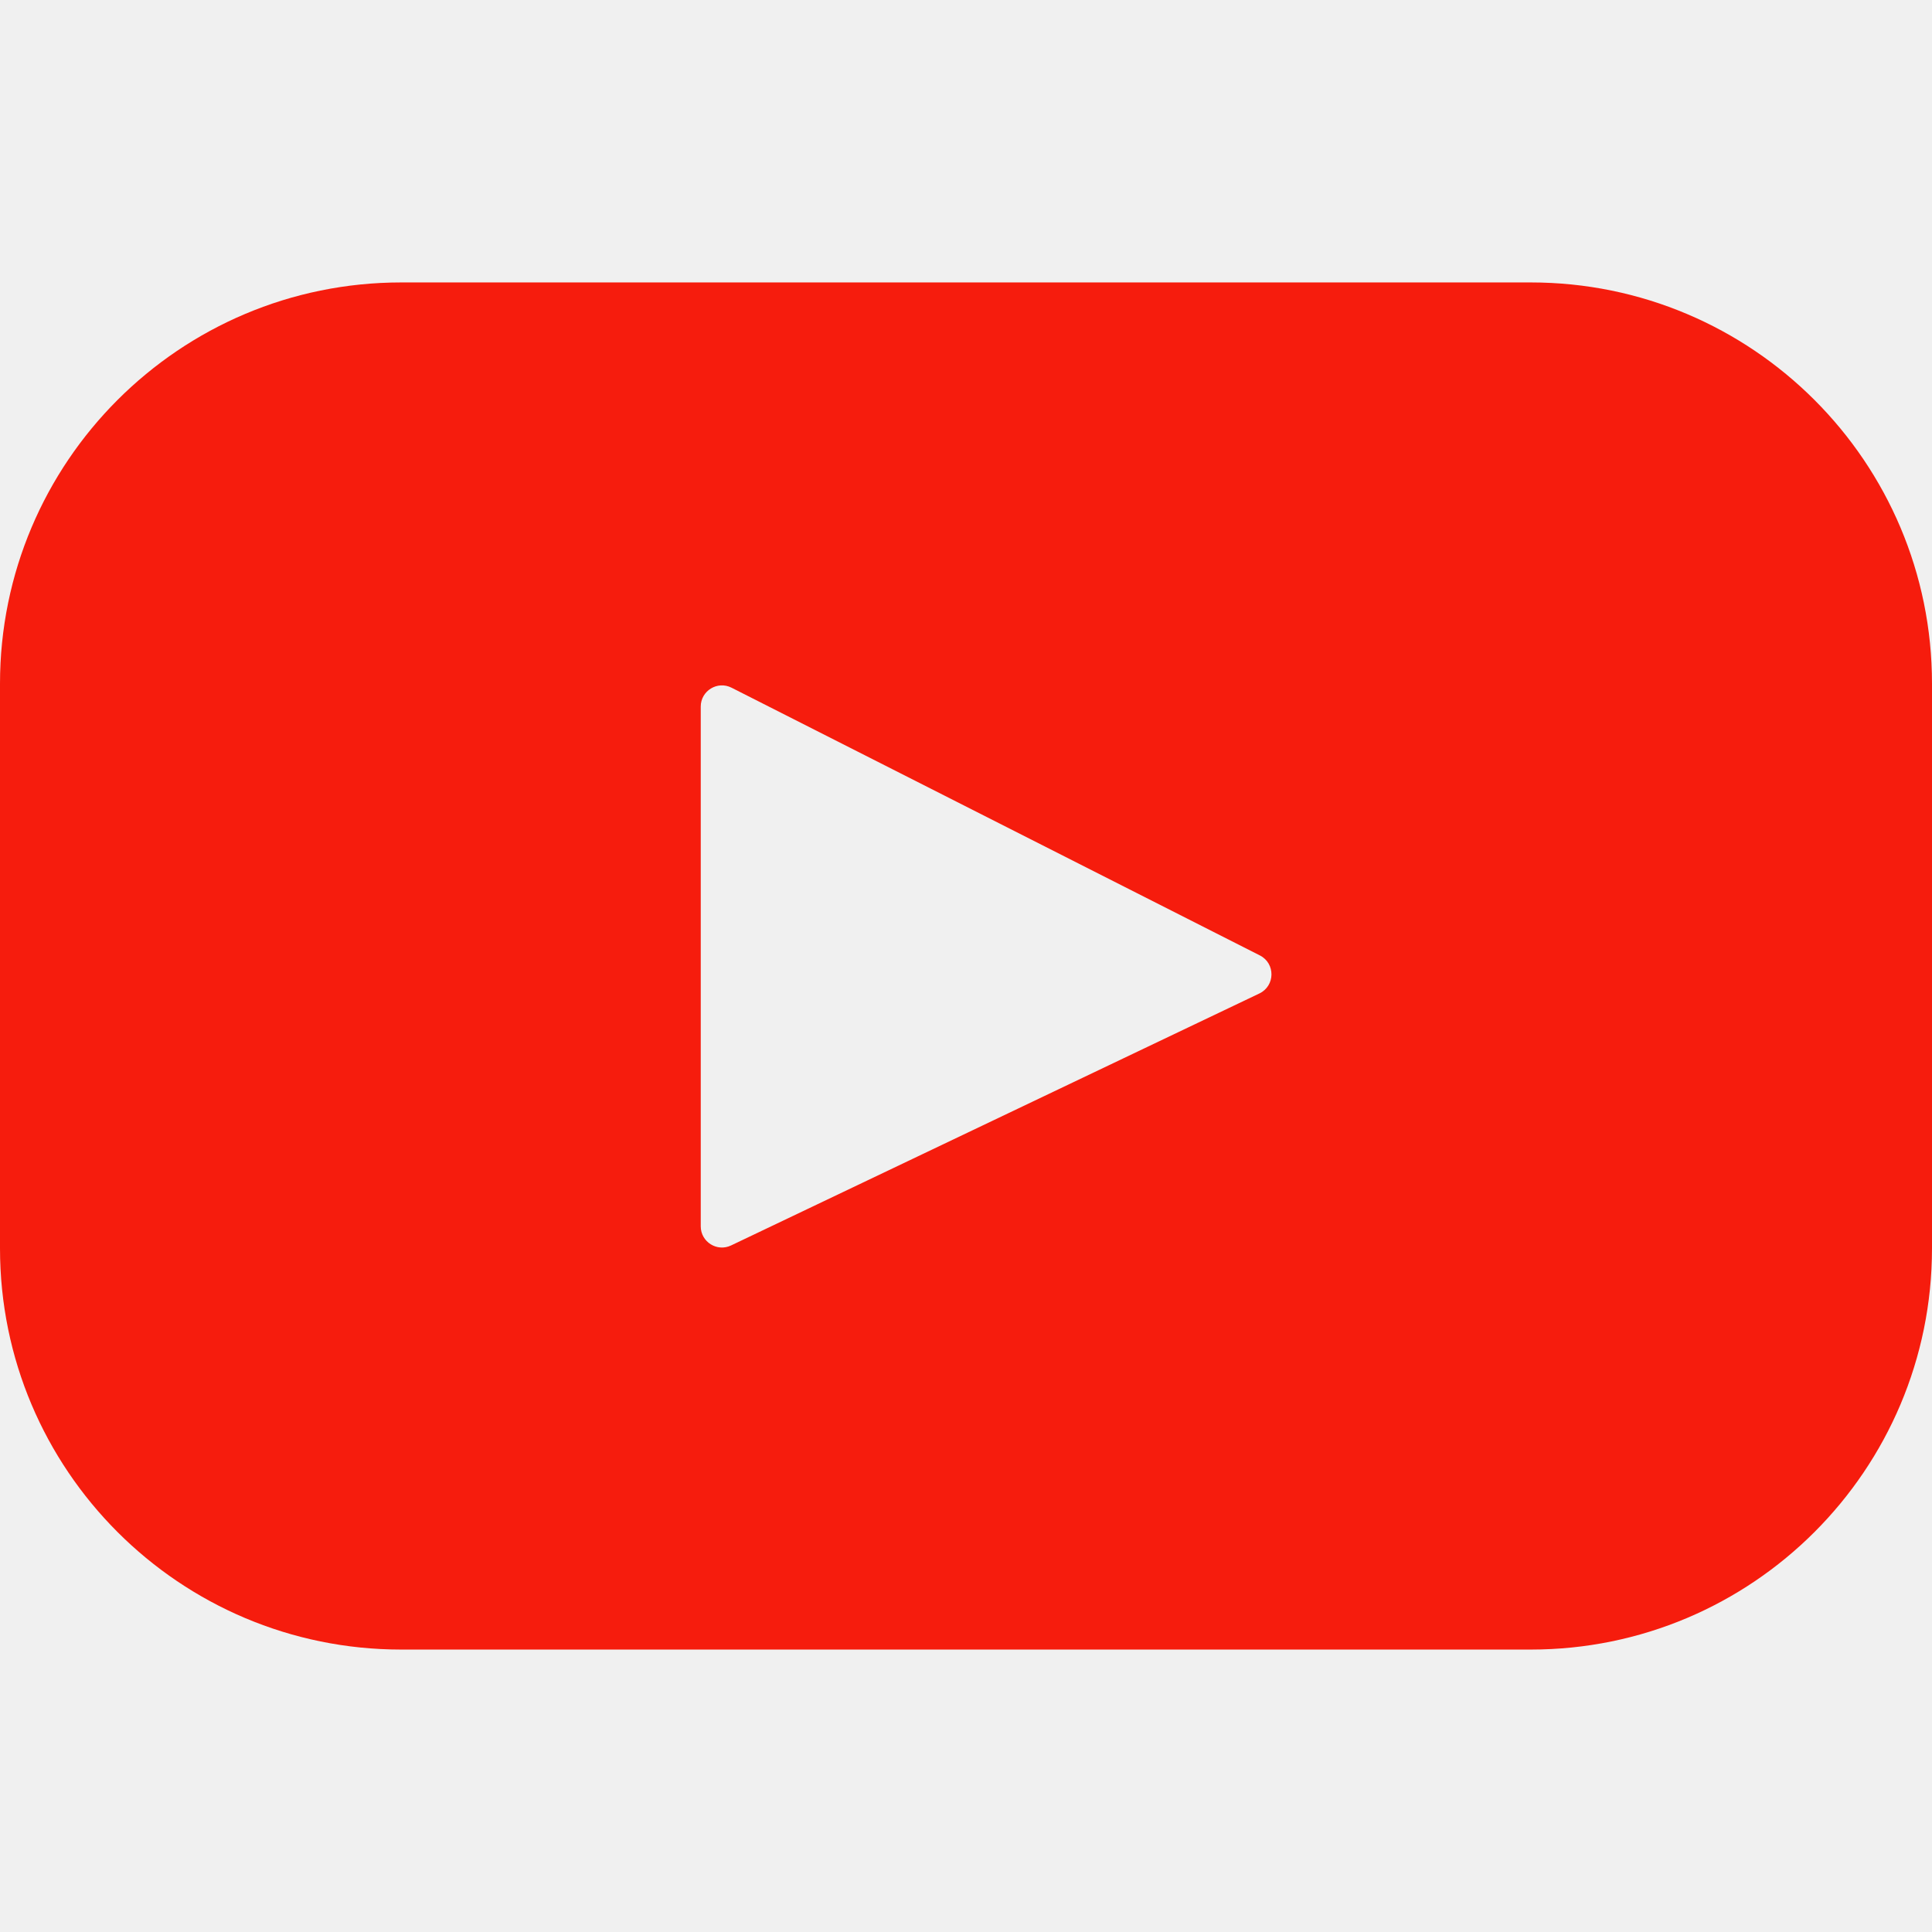
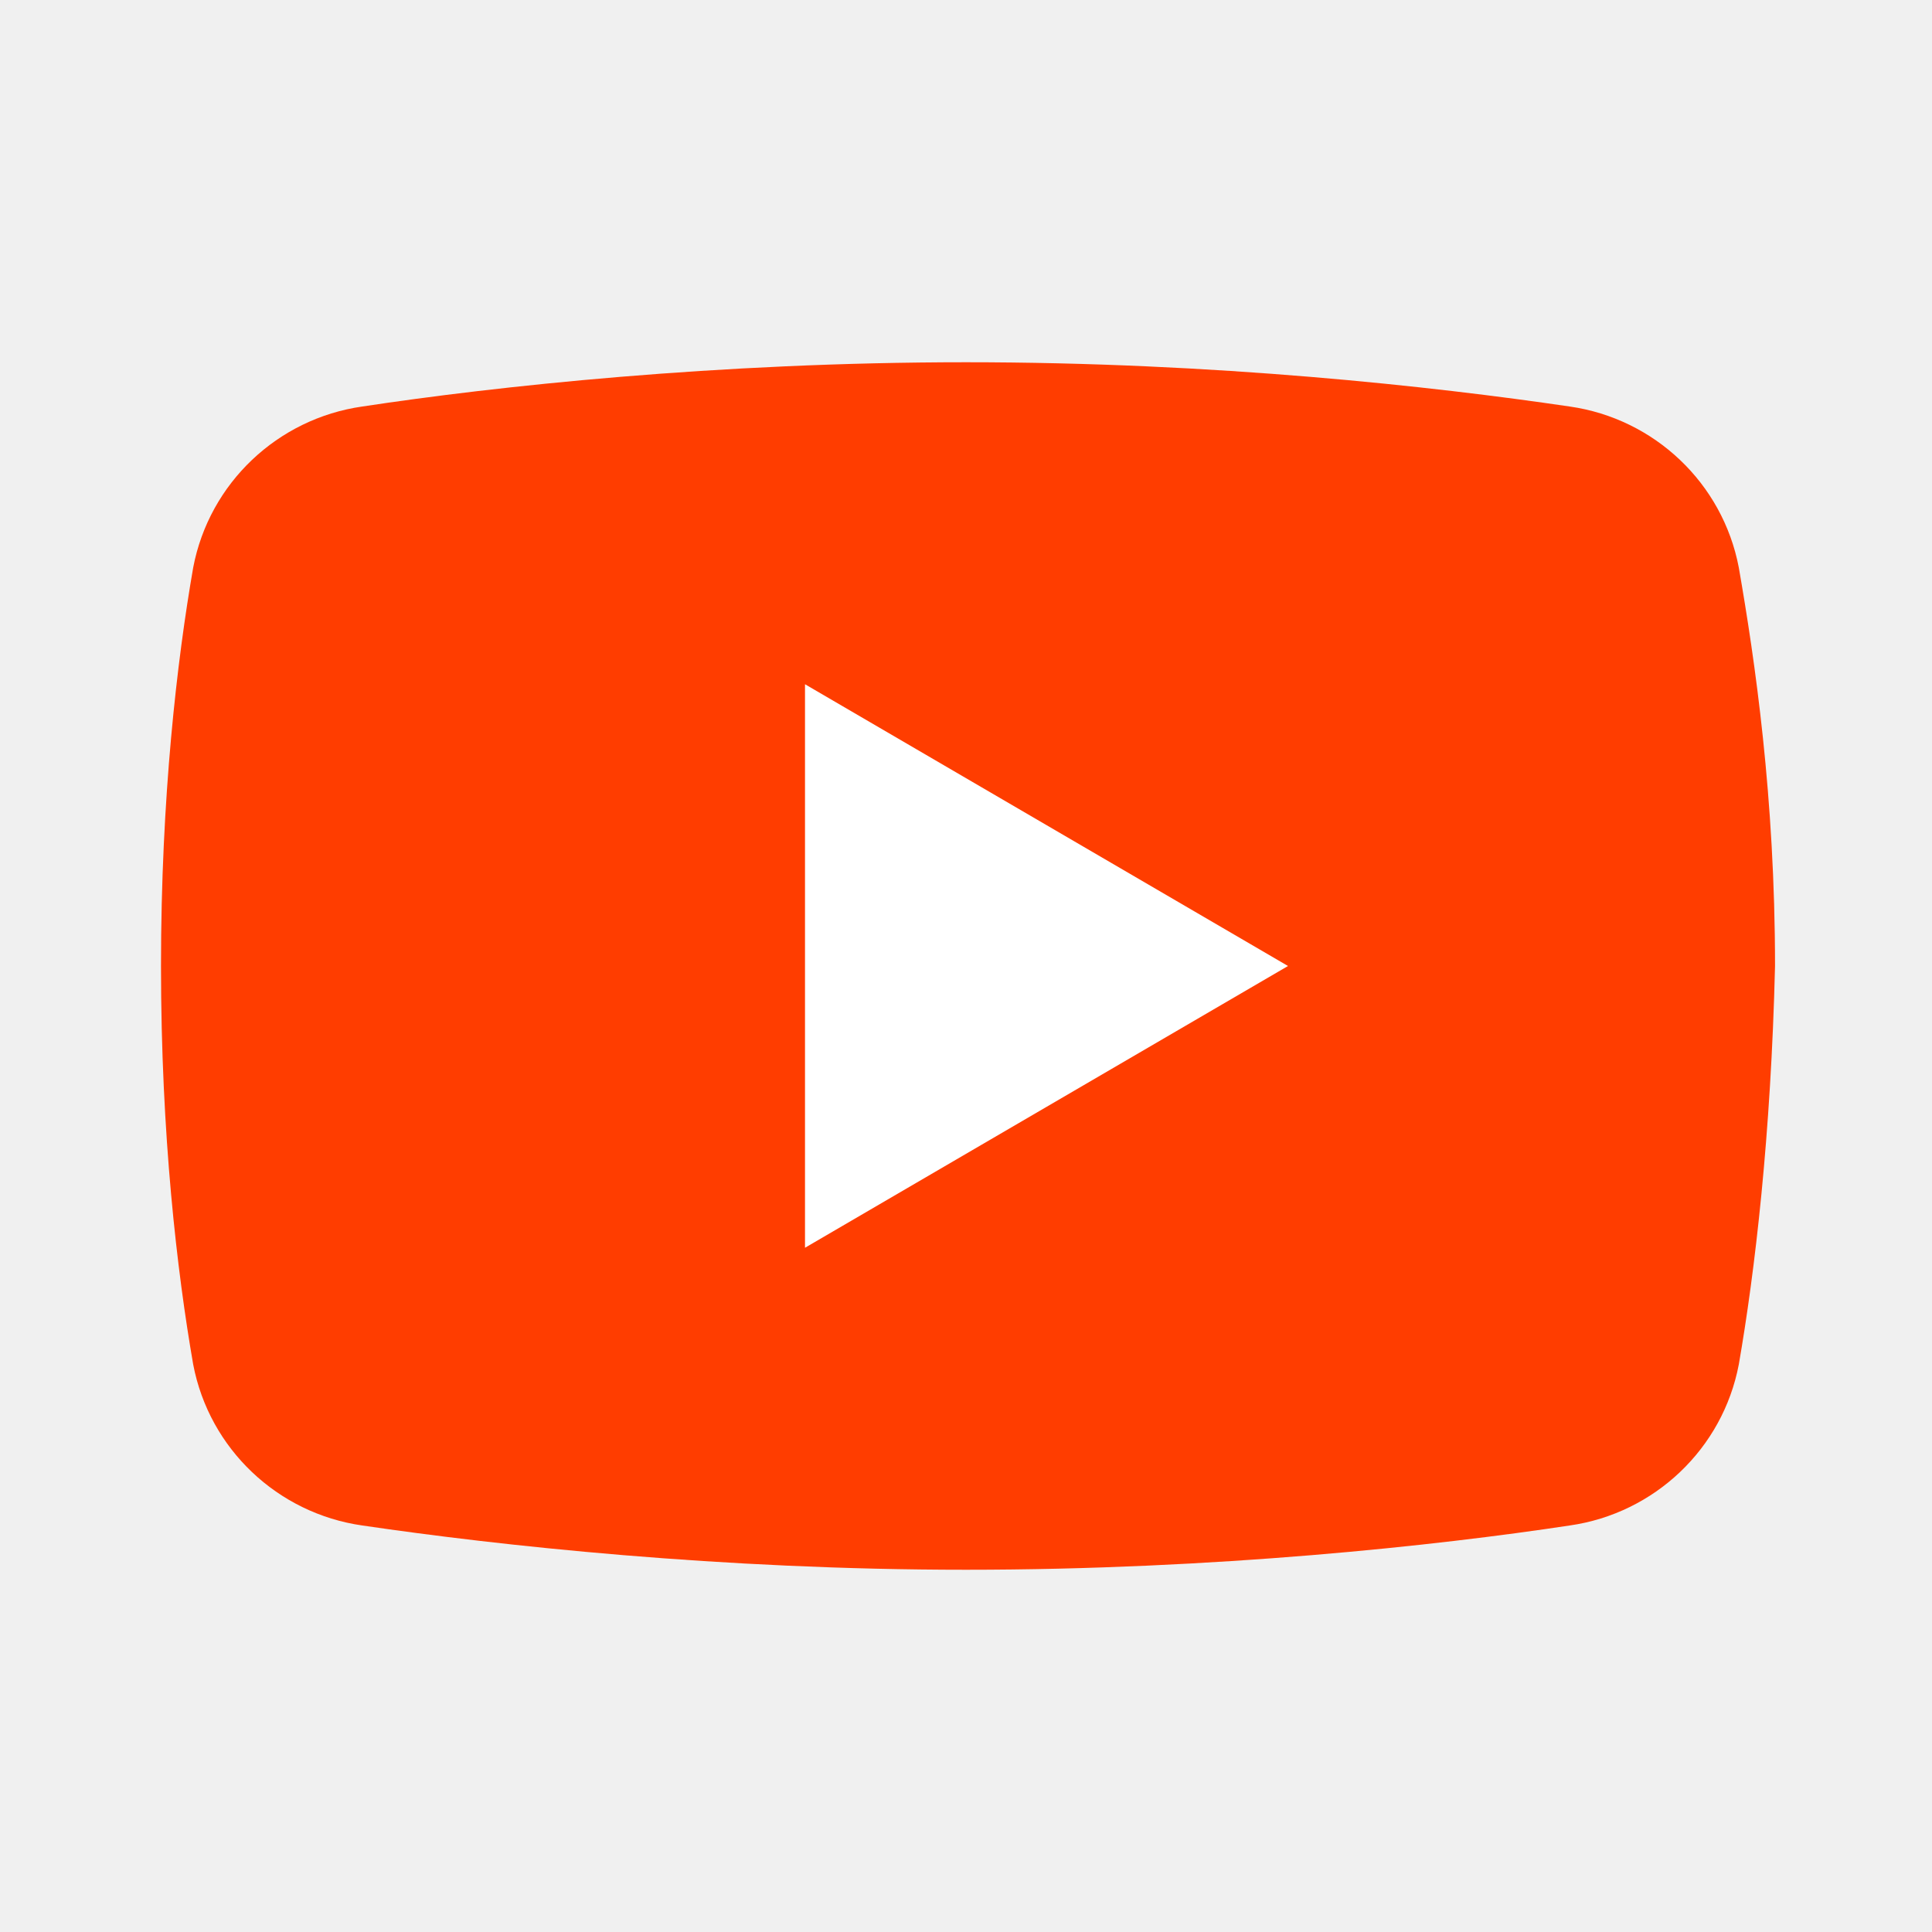
- <svg xmlns="http://www.w3.org/2000/svg" version="1.1" id="Layer_1" x="0px" y="0px" viewBox="0 0 461.001 461.001" style="enable-background:new 0 0 461.001 461.001;" xml:space="preserve">
-   <g>
-     <path style="fill:#F61C0D;" d="M365.257,67.393H95.744C42.866,67.393,0,110.259,0,163.137v134.728   c0,52.878,42.866,95.744,95.744,95.744h269.513c52.878,0,95.744-42.866,95.744-95.744V163.137   C461.001,110.259,418.135,67.393,365.257,67.393z M300.506,237.056l-126.06,60.123c-3.359,1.602-7.239-0.847-7.239-4.568V168.607   c0-3.774,3.982-6.22,7.348-4.514l126.06,63.881C304.363,229.873,304.298,235.248,300.506,237.056z" />
-   </g>
-   <g>
- </g>
-   <g>
- </g>
-   <g>
- </g>
-   <g>
- </g>
-   <g>
- </g>
-   <g>
- </g>
-   <g>
- </g>
-   <g>
- </g>
-   <g>
- </g>
-   <g>
- </g>
-   <g>
- </g>
-   <g>
- </g>
-   <g>
- </g>
-   <g>
- </g>
-   <g>
- </g>
+ <svg xmlns="http://www.w3.org/2000/svg" viewBox="0 0 48 48" width="48px" height="48px">
+   <path fill="#FF3D00" d="M43.2,33.9c-0.4,2.1-2.1,3.7-4.2,4c-3.3,0.5-8.8,1.1-15,1.1c-6.1,0-11.6-0.6-15-1.1c-2.1-0.3-3.8-1.9-4.2-4C4.4,31.6,4,28.2,4,24c0-4.2,0.4-7.6,0.8-9.9c0.4-2.1,2.1-3.7,4.2-4C12.3,9.6,17.8,9,24,9c6.2,0,11.6,0.6,15,1.1c2.1,0.3,3.8,1.9,4.2,4c0.4,2.3,0.9,5.7,0.9,9.9C44,28.2,43.6,31.6,43.2,33.9z" />
+   <path fill="#FFF" d="M20 31L20 17 32 24z" />
</svg>
